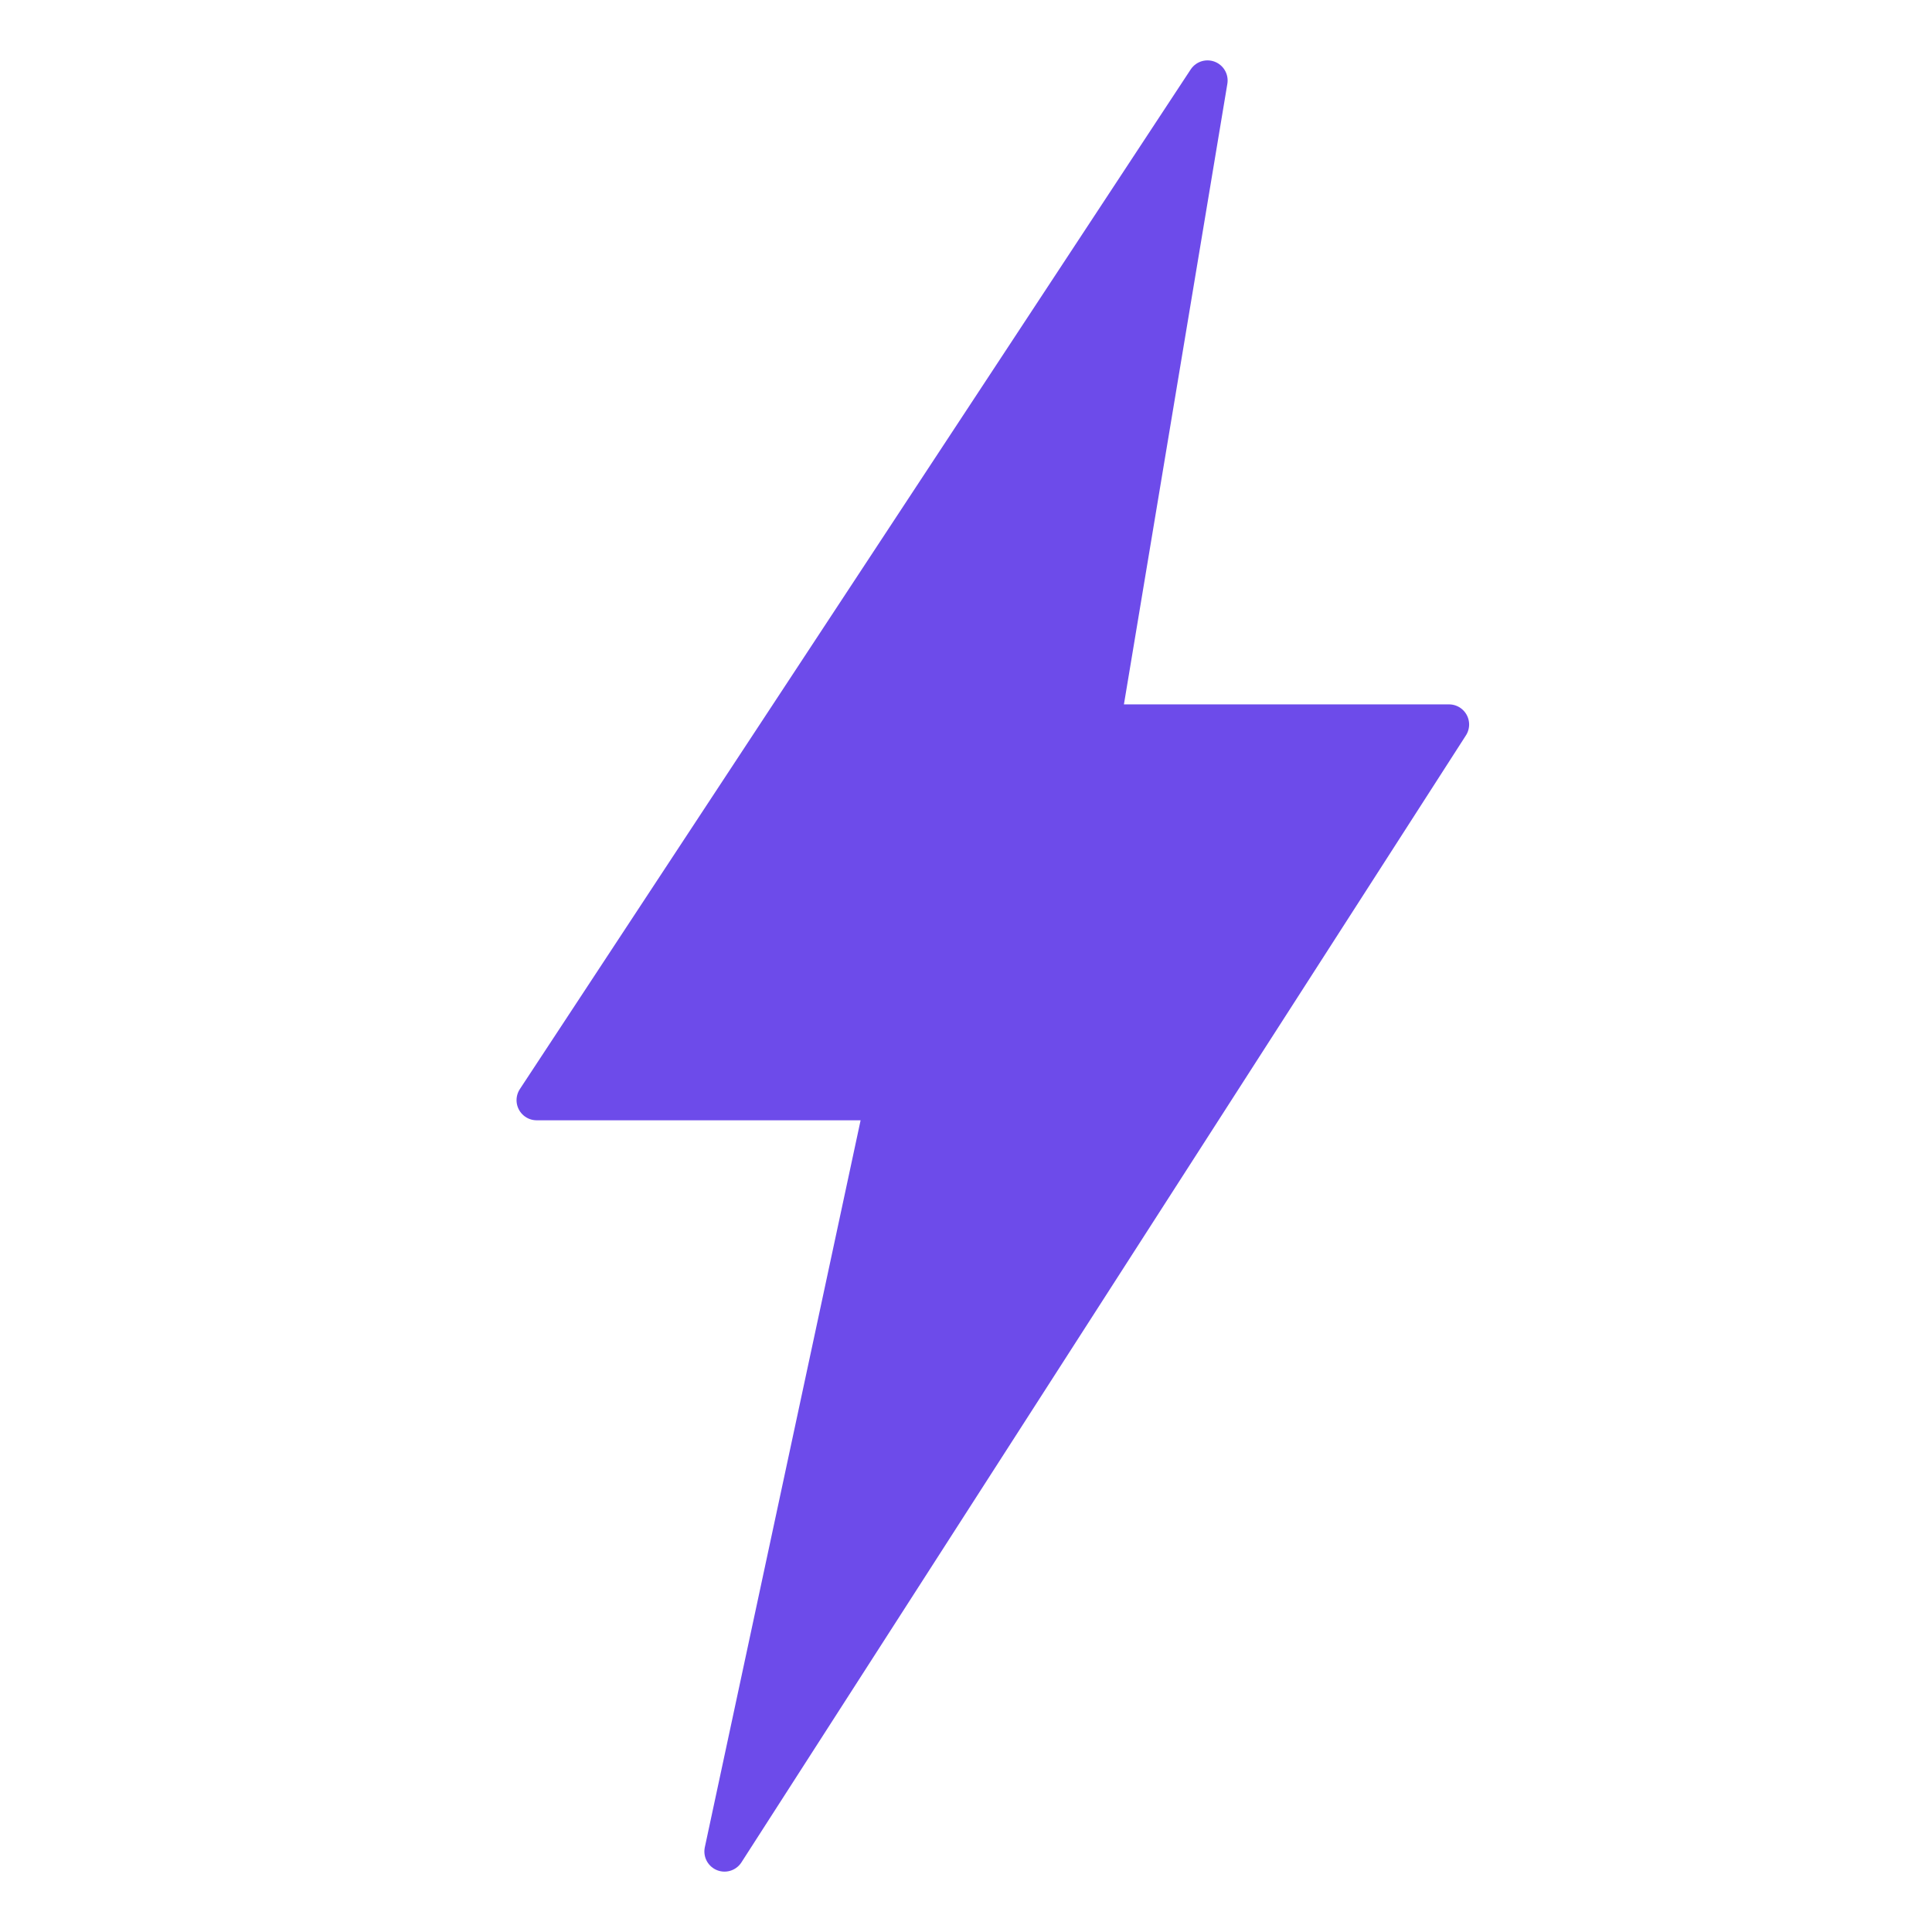
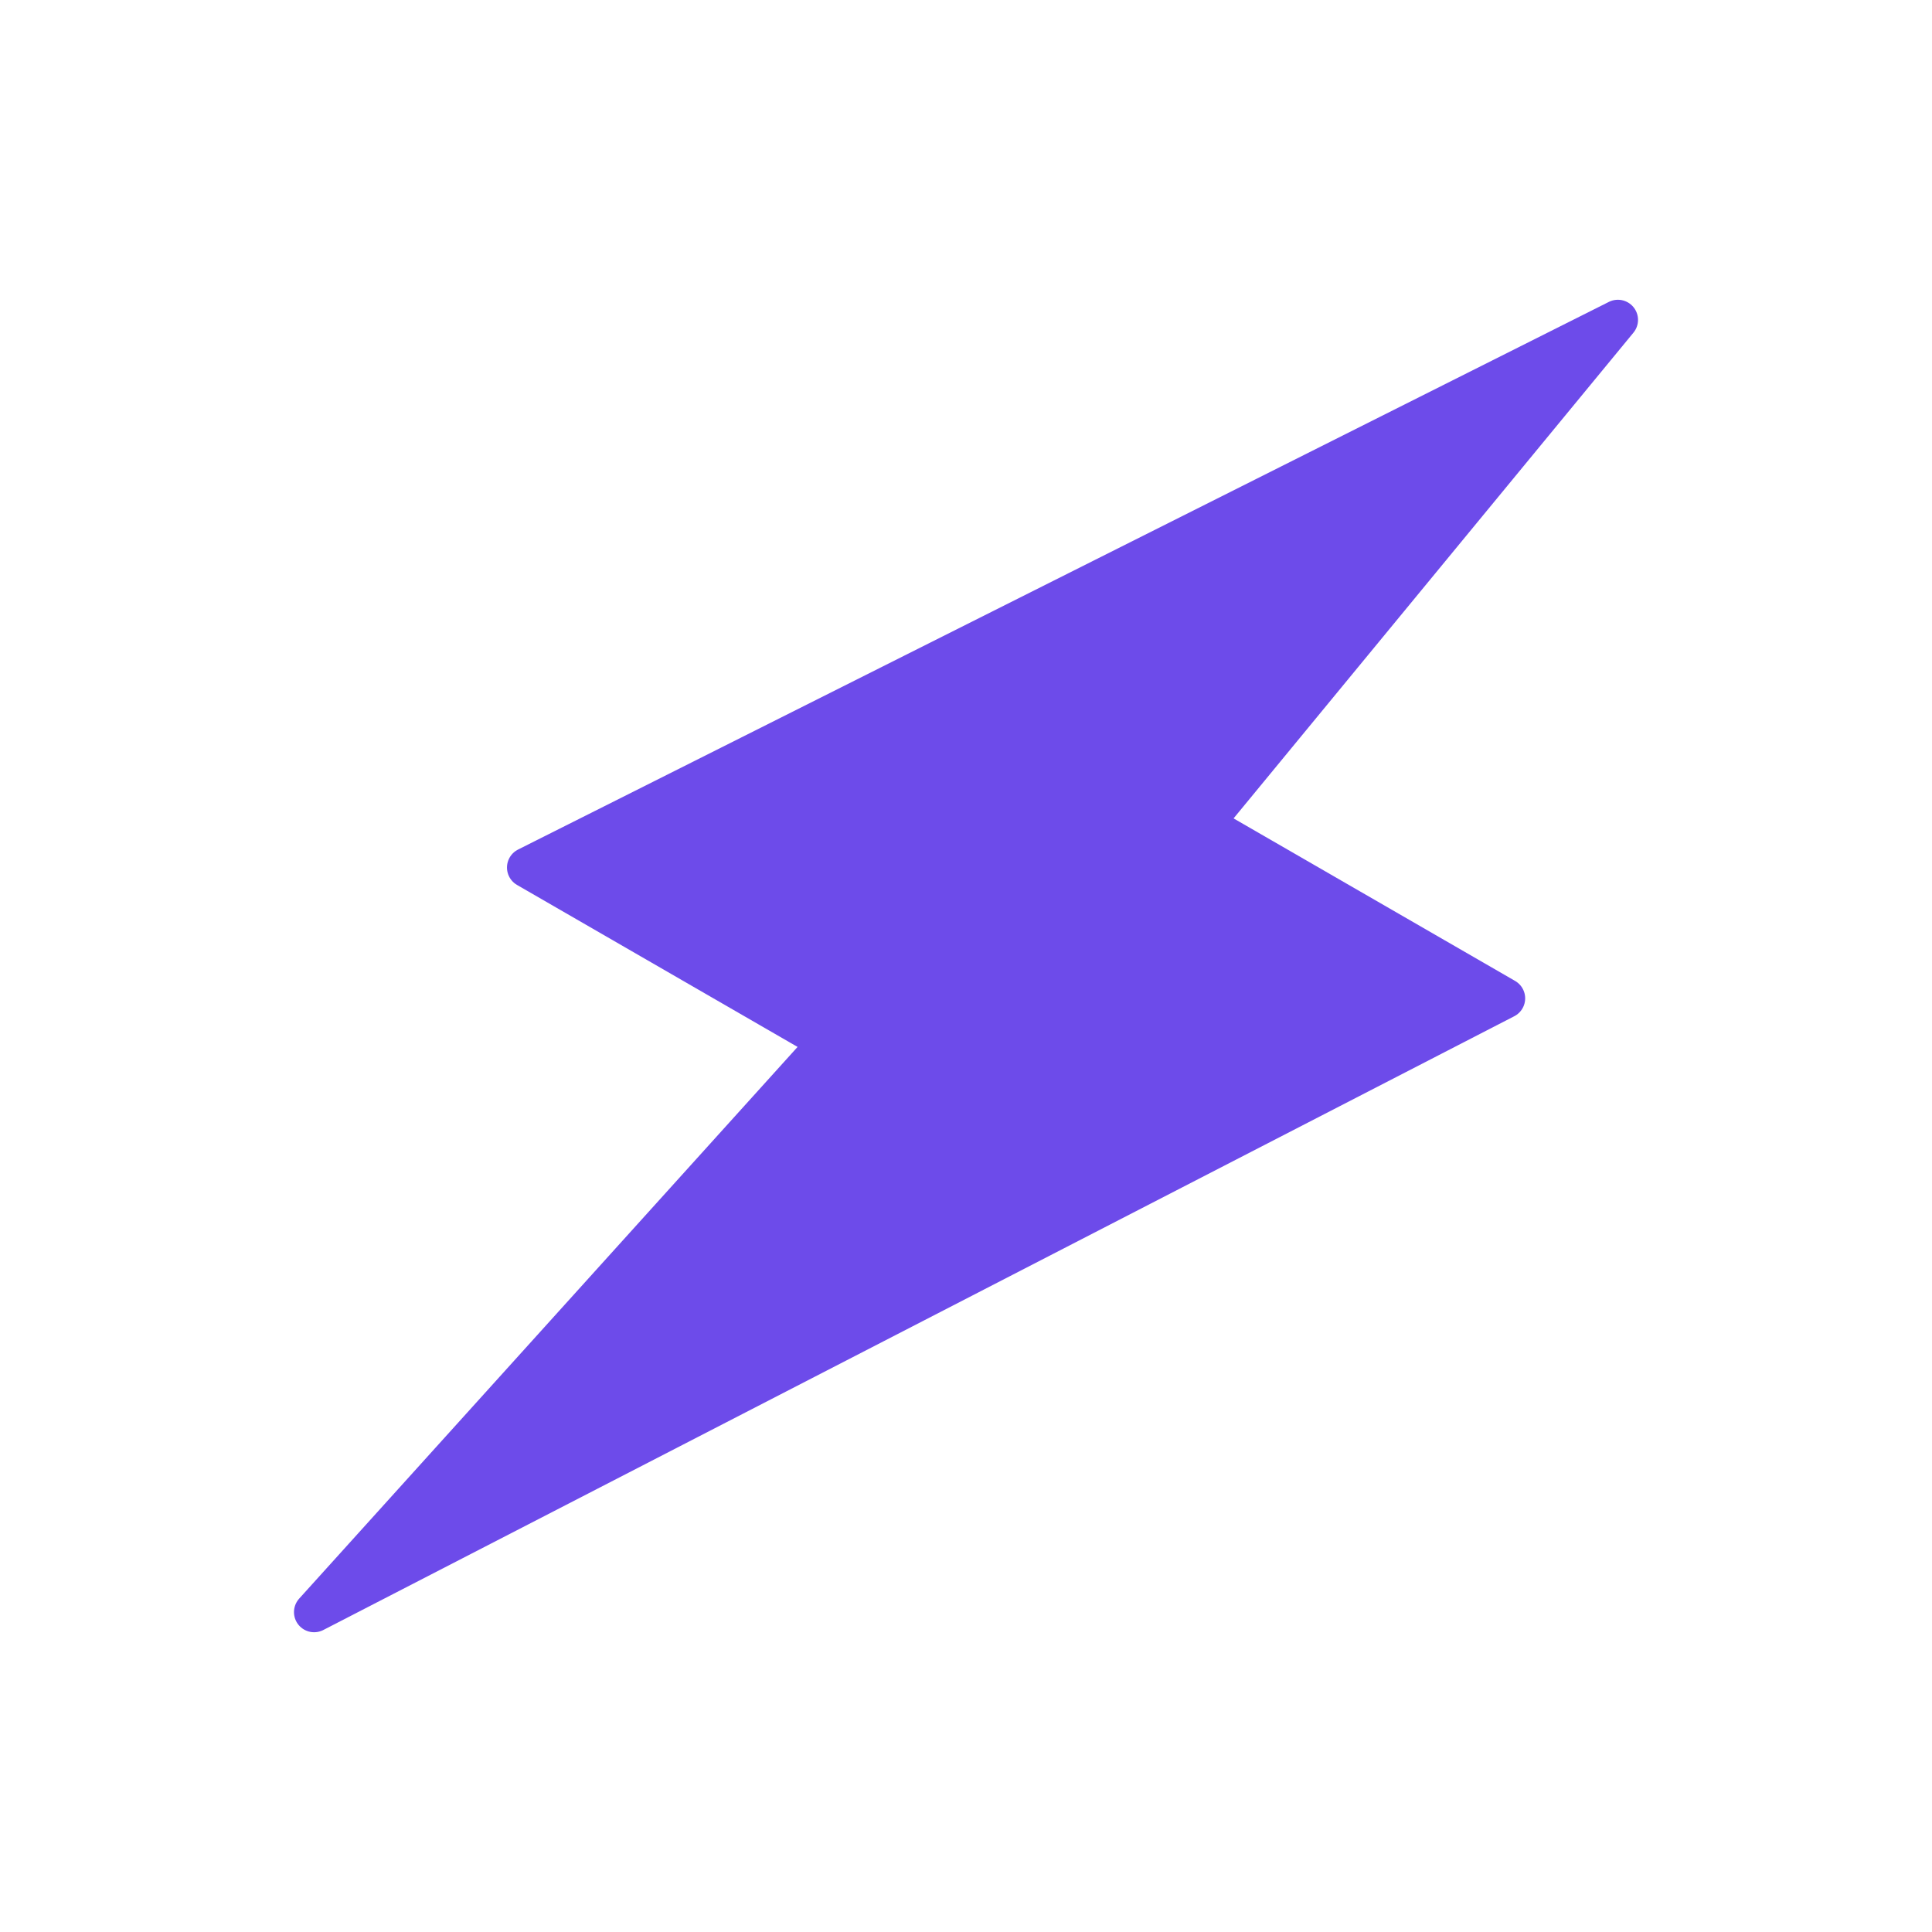
<svg xmlns="http://www.w3.org/2000/svg" viewBox="0 0 72 72" width="72" height="72">
-   <path d="M45 3 L20 41 L33 41 L27 69 L54 27 L41 27 Z" fill="#6d4bea" stroke="#6d4bea" stroke-width="1.5" stroke-linejoin="round" />
+   <path transform="rotate(30 36 36)" d="M45 3 L20 41 L33 41 L27 69 L54 27 L41 27 Z" fill="#6d4bea" stroke="#6d4bea" stroke-width="1.5" stroke-linejoin="round" />
</svg>
